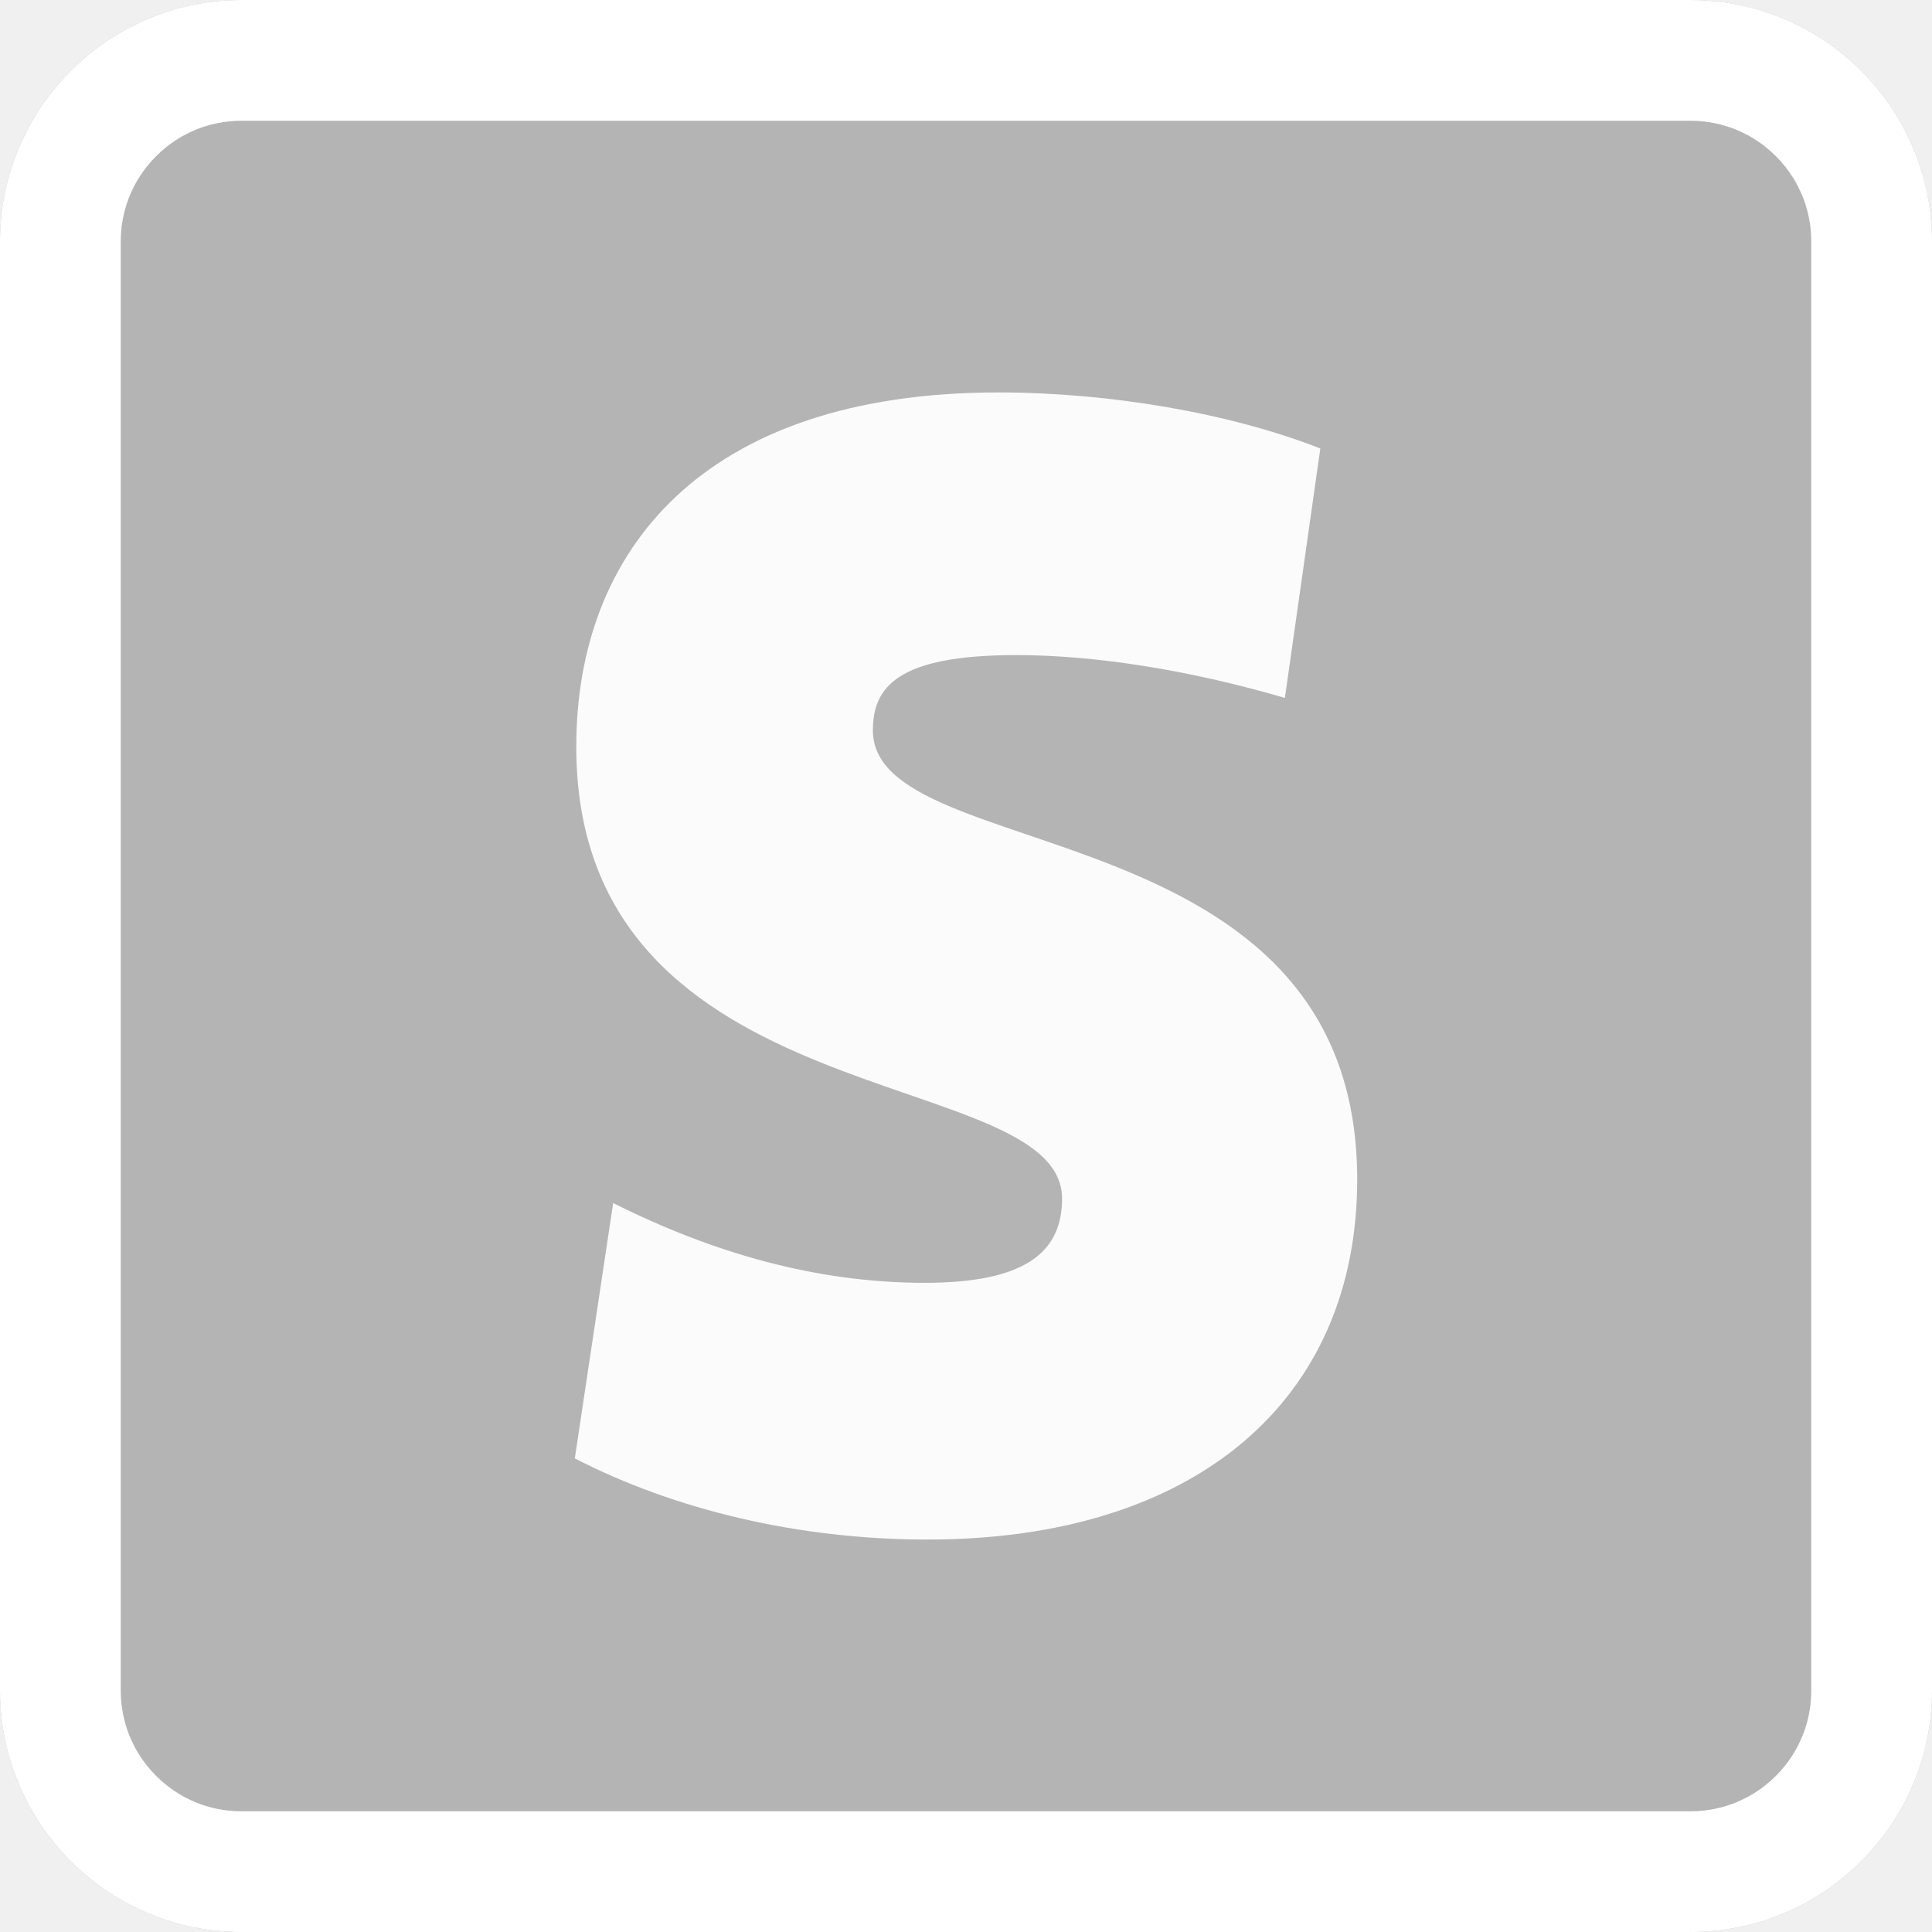
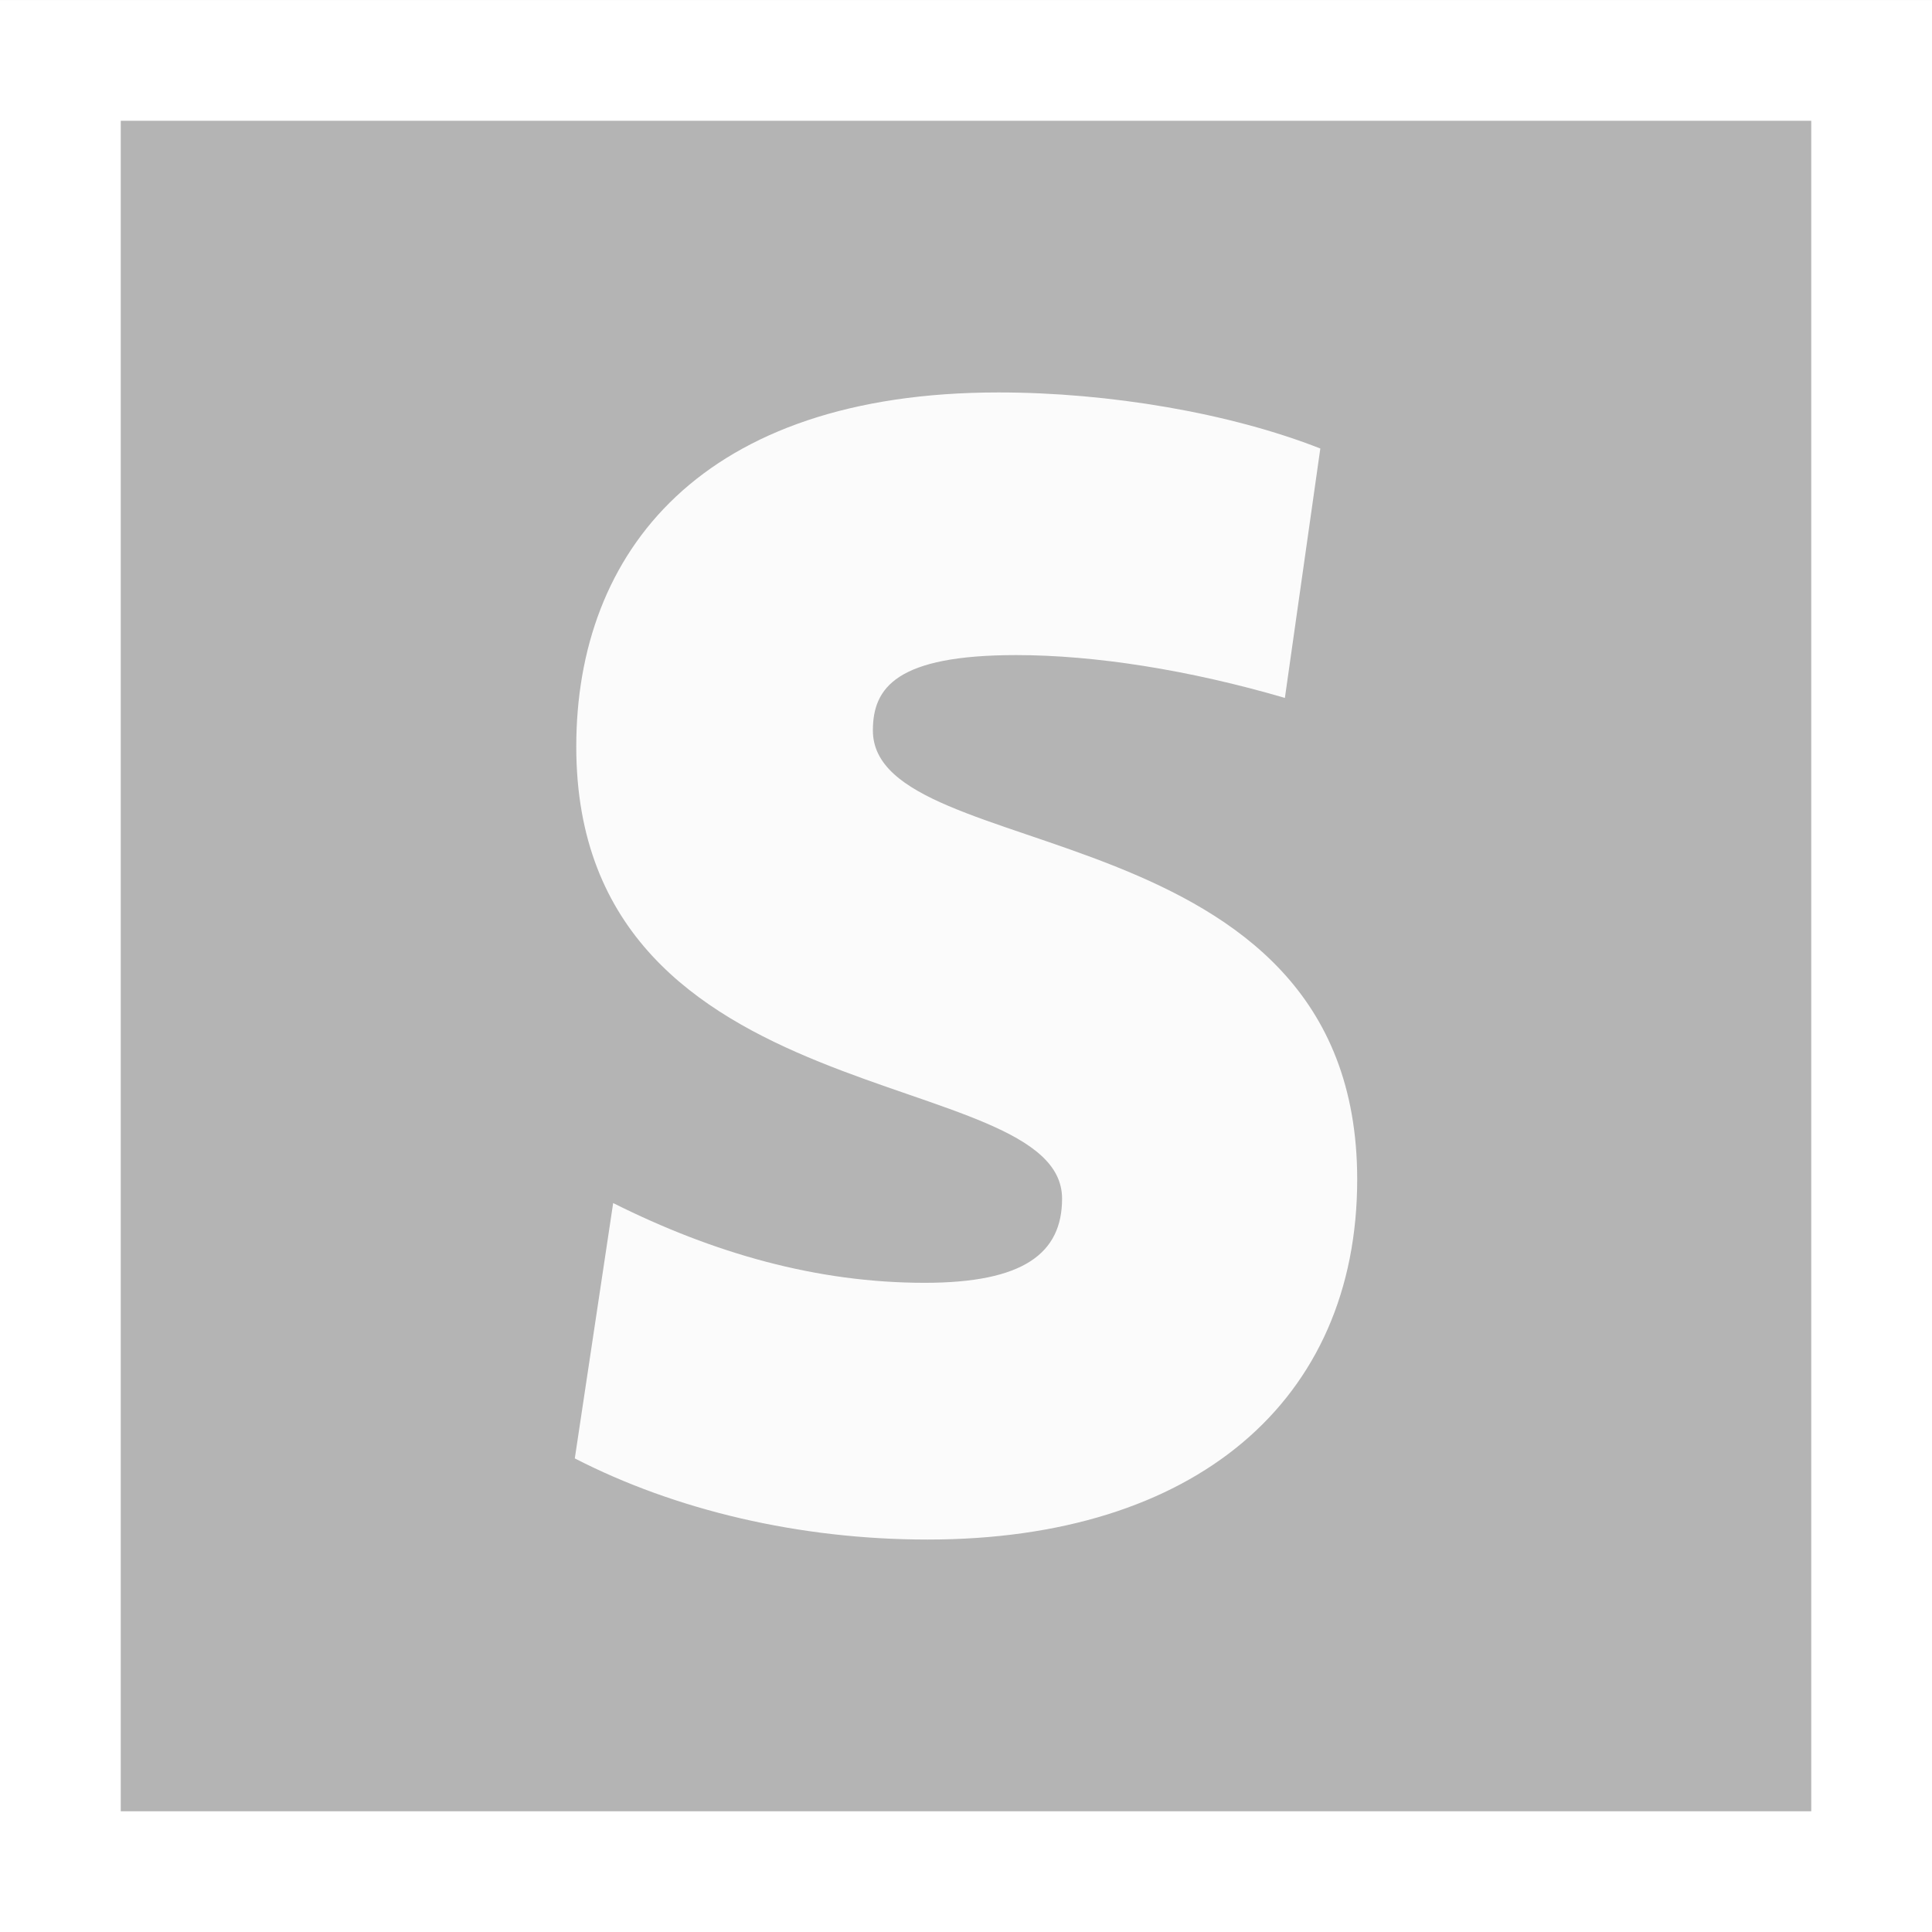
<svg xmlns="http://www.w3.org/2000/svg" width="100%" height="100%" viewBox="0 0 32 32" version="1.1" xml:space="preserve" style="fill-rule:evenodd;clip-rule:evenodd;stroke-linejoin:round;stroke-miterlimit:1.414;">
  <g transform="matrix(1,0,0,1,-72,-178)">
    <g id="solo_off" transform="matrix(1,0,0,1,72,178)">
      <rect x="0" y="0" width="32" height="32" style="fill:none;" />
      <clipPath id="_clip1">
        <rect x="0" y="0" width="32" height="32" />
      </clipPath>
      <g clip-path="url(#_clip1)">
        <g transform="matrix(1.23077,0,0,1.23077,-3.69231,-179.692)">
-           <path d="M29,149.25C29,147.456 27.544,146 25.75,146L6.25,146C4.456,146 3,147.456 3,149.25L3,168.75C3,170.544 4.456,172 6.25,172L25.75,172C27.544,172 29,170.544 29,168.75L29,149.25Z" style="fill-opacity:0.251;" />
-           <path d="M25.834,146.001L25.917,146.004L26,146.009L26.082,146.017L26.164,146.026L26.245,146.037L26.325,146.051L26.405,146.066L26.484,146.083L26.562,146.102L26.639,146.123L26.716,146.146L26.792,146.171L26.867,146.197L26.941,146.226L27.015,146.256L27.087,146.287L27.158,146.321L27.229,146.356L27.299,146.392L27.367,146.431L27.435,146.471L27.501,146.512L27.567,146.555L27.631,146.6L27.694,146.646L27.756,146.694L27.817,146.743L27.876,146.793L27.935,146.845L27.992,146.898L28.048,146.952L28.102,147.008L28.155,147.065L28.207,147.124L28.257,147.183L28.306,147.244L28.354,147.306L28.4,147.369L28.445,147.433L28.488,147.499L28.529,147.565L28.569,147.633L28.608,147.701L28.644,147.771L28.679,147.842L28.713,147.913L28.744,147.985L28.774,148.059L28.803,148.133L28.829,148.208L28.854,148.284L28.877,148.361L28.898,148.438L28.917,148.516L28.934,148.595L28.949,148.675L28.963,148.755L28.974,148.836L28.983,148.918L28.991,149L28.996,149.083L28.999,149.166L29,149.25L29,168.75L28.999,168.834L28.996,168.917L28.991,169L28.983,169.082L28.974,169.164L28.963,169.245L28.949,169.325L28.934,169.405L28.917,169.484L28.898,169.562L28.877,169.639L28.854,169.716L28.829,169.792L28.803,169.867L28.774,169.941L28.744,170.015L28.713,170.087L28.679,170.158L28.644,170.229L28.608,170.299L28.569,170.367L28.529,170.435L28.488,170.501L28.445,170.567L28.4,170.631L28.354,170.694L28.306,170.756L28.257,170.817L28.207,170.876L28.155,170.935L28.102,170.992L28.048,171.048L27.992,171.102L27.935,171.155L27.876,171.207L27.817,171.257L27.756,171.306L27.694,171.354L27.631,171.4L27.567,171.445L27.501,171.488L27.435,171.529L27.367,171.569L27.299,171.608L27.229,171.644L27.158,171.679L27.087,171.713L27.015,171.744L26.941,171.774L26.867,171.803L26.792,171.829L26.716,171.854L26.639,171.877L26.562,171.898L26.484,171.917L26.405,171.934L26.325,171.949L26.245,171.963L26.164,171.974L26.082,171.983L26,171.991L25.917,171.996L25.834,171.999L25.75,172L6.25,172L6.166,171.999L6.083,171.996L6,171.991L5.918,171.983L5.836,171.974L5.755,171.963L5.675,171.949L5.595,171.934L5.516,171.917L5.438,171.898L5.361,171.877L5.284,171.854L5.208,171.829L5.133,171.803L5.059,171.774L4.985,171.744L4.913,171.713L4.842,171.679L4.771,171.644L4.701,171.608L4.633,171.569L4.565,171.529L4.499,171.488L4.433,171.445L4.369,171.4L4.306,171.354L4.244,171.306L4.183,171.257L4.124,171.207L4.065,171.155L4.008,171.102L3.952,171.048L3.898,170.992L3.845,170.935L3.793,170.876L3.743,170.817L3.694,170.756L3.646,170.694L3.6,170.631L3.555,170.567L3.512,170.501L3.471,170.435L3.431,170.367L3.392,170.299L3.356,170.229L3.321,170.158L3.287,170.087L3.256,170.015L3.226,169.941L3.197,169.867L3.171,169.792L3.146,169.716L3.123,169.639L3.102,169.562L3.083,169.484L3.066,169.405L3.051,169.325L3.037,169.245L3.026,169.164L3.017,169.082L3.009,169L3.004,168.917L3.001,168.834L3,168.75L3,149.25L3.001,149.166L3.004,149.083L3.009,149L3.017,148.918L3.026,148.836L3.037,148.755L3.051,148.675L3.066,148.595L3.083,148.516L3.102,148.438L3.123,148.361L3.146,148.284L3.171,148.208L3.197,148.133L3.226,148.059L3.256,147.985L3.287,147.913L3.321,147.842L3.356,147.771L3.392,147.701L3.431,147.633L3.471,147.565L3.512,147.499L3.555,147.433L3.6,147.369L3.646,147.306L3.694,147.244L3.743,147.183L3.793,147.124L3.845,147.065L3.898,147.008L3.952,146.952L4.008,146.898L4.065,146.845L4.124,146.793L4.183,146.743L4.244,146.694L4.306,146.646L4.369,146.6L4.433,146.555L4.499,146.512L4.565,146.471L4.633,146.431L4.701,146.392L4.771,146.356L4.842,146.321L4.913,146.287L4.985,146.256L5.059,146.226L5.133,146.197L5.208,146.171L5.284,146.146L5.361,146.123L5.438,146.102L5.516,146.083L5.595,146.066L5.675,146.051L5.755,146.037L5.836,146.026L5.918,146.017L6,146.009L6.083,146.004L6.166,146.001L6.25,146L25.75,146L25.834,146.001ZM6.26,147.625L6.207,147.626L6.165,147.627L6.123,147.63L6.082,147.634L6.042,147.638L6.001,147.644L5.961,147.651L5.921,147.658L5.882,147.667L5.843,147.676L5.805,147.687L5.767,147.698L5.729,147.71L5.692,147.723L5.655,147.737L5.619,147.752L5.583,147.768L5.547,147.785L5.512,147.802L5.477,147.82L5.443,147.839L5.409,147.859L5.376,147.88L5.343,147.902L5.311,147.924L5.279,147.947L5.248,147.971L5.218,147.996L5.188,148.021L5.158,148.047L5.13,148.074L5.101,148.101L5.074,148.13L5.047,148.158L5.021,148.188L4.996,148.218L4.971,148.248L4.947,148.279L4.924,148.311L4.902,148.343L4.88,148.376L4.859,148.409L4.839,148.443L4.82,148.477L4.802,148.512L4.785,148.547L4.768,148.583L4.752,148.619L4.737,148.655L4.723,148.692L4.71,148.729L4.698,148.767L4.687,148.805L4.676,148.843L4.667,148.882L4.658,148.921L4.651,148.961L4.644,149.001L4.638,149.041L4.634,149.082L4.63,149.124L4.627,149.165L4.626,149.207L4.625,149.26L4.625,168.74L4.626,168.793L4.627,168.835L4.63,168.876L4.634,168.918L4.638,168.959L4.644,168.999L4.651,169.039L4.658,169.079L4.667,169.118L4.676,169.157L4.687,169.195L4.698,169.233L4.71,169.271L4.723,169.308L4.737,169.345L4.752,169.381L4.768,169.417L4.785,169.453L4.802,169.488L4.82,169.523L4.839,169.557L4.859,169.591L4.88,169.624L4.902,169.657L4.924,169.689L4.947,169.721L4.971,169.752L4.996,169.782L5.021,169.812L5.047,169.842L5.074,169.87L5.101,169.899L5.13,169.926L5.158,169.953L5.188,169.979L5.218,170.004L5.248,170.029L5.279,170.053L5.311,170.076L5.343,170.098L5.376,170.12L5.409,170.141L5.443,170.161L5.477,170.18L5.512,170.198L5.547,170.215L5.583,170.232L5.619,170.248L5.655,170.263L5.692,170.277L5.729,170.29L5.767,170.302L5.805,170.313L5.843,170.324L5.882,170.333L5.921,170.342L5.961,170.349L6.001,170.356L6.041,170.362L6.082,170.366L6.124,170.37L6.165,170.373L6.207,170.374L6.26,170.375L25.74,170.375L25.793,170.374L25.835,170.373L25.876,170.37L25.918,170.366L25.959,170.362L25.999,170.356L26.039,170.349L26.079,170.342L26.118,170.333L26.157,170.324L26.195,170.313L26.233,170.302L26.271,170.29L26.308,170.277L26.345,170.263L26.381,170.248L26.417,170.232L26.453,170.215L26.488,170.198L26.523,170.18L26.557,170.161L26.591,170.141L26.624,170.12L26.657,170.098L26.689,170.076L26.721,170.053L26.752,170.029L26.782,170.004L26.812,169.979L26.842,169.953L26.87,169.926L26.899,169.899L26.926,169.87L26.953,169.842L26.979,169.812L27.004,169.782L27.029,169.752L27.053,169.721L27.076,169.689L27.098,169.657L27.12,169.624L27.141,169.591L27.161,169.557L27.18,169.523L27.198,169.488L27.215,169.453L27.232,169.417L27.248,169.381L27.263,169.345L27.277,169.308L27.29,169.271L27.302,169.233L27.313,169.195L27.324,169.157L27.333,169.118L27.342,169.079L27.349,169.039L27.356,168.999L27.362,168.959L27.366,168.918L27.37,168.876L27.373,168.835L27.374,168.793L27.375,168.74L27.375,149.26L27.374,149.207L27.373,149.165L27.37,149.124L27.366,149.082L27.362,149.041L27.356,149.001L27.349,148.961L27.342,148.921L27.333,148.882L27.324,148.843L27.313,148.805L27.302,148.767L27.29,148.729L27.277,148.692L27.263,148.655L27.248,148.619L27.232,148.583L27.215,148.547L27.198,148.512L27.18,148.477L27.161,148.443L27.141,148.409L27.12,148.376L27.098,148.343L27.076,148.311L27.053,148.279L27.029,148.248L27.004,148.218L26.979,148.188L26.953,148.158L26.926,148.13L26.899,148.101L26.87,148.074L26.842,148.047L26.812,148.021L26.782,147.996L26.752,147.971L26.721,147.947L26.689,147.924L26.657,147.902L26.624,147.88L26.591,147.859L26.557,147.839L26.523,147.82L26.488,147.802L26.453,147.785L26.417,147.768L26.381,147.752L26.345,147.737L26.308,147.723L26.271,147.71L26.233,147.698L26.195,147.687L26.157,147.676L26.118,147.667L26.079,147.658L26.039,147.651L25.999,147.644L25.958,147.638L25.918,147.634L25.877,147.63L25.835,147.627L25.793,147.626L25.74,147.625L6.26,147.625Z" style="fill:white;" />
+           <rect x="3" y="146" width="26" height="26" style="fill-opacity:0.251;" />
+           <path d="M29,172L3,172L3,146L29,146L29,172ZM4.625,147.625L4.625,170.375L27.375,170.375L27.375,147.625L4.625,147.625Z" style="fill:white;" />
        </g>
        <g transform="matrix(0.352049,0,0,0.352049,-113.554,-23.4417)">
          <path d="M386.405,122.076C386.405,104.495 363.619,107.414 363.619,100.951C363.619,98.936 364.732,97.407 370.364,97.407C374.047,97.407 378.491,98.102 383.003,99.422L384.67,87.688C380.435,86.022 374.742,85.05 369.53,85.05C355.565,85.05 349.664,92.547 349.664,101.715C349.664,119.296 372.52,116.586 372.52,122.979C372.52,125.551 370.712,126.94 366.053,126.94C360.981,126.94 356.121,125.551 351.4,123.188L349.595,135.201C354.316,137.631 360.148,139.019 366.192,139.019C378.768,139.019 386.405,132.494 386.405,122.076Z" style="fill:white;fill-opacity:0.949;" />
        </g>
      </g>
    </g>
  </g>
</svg>
